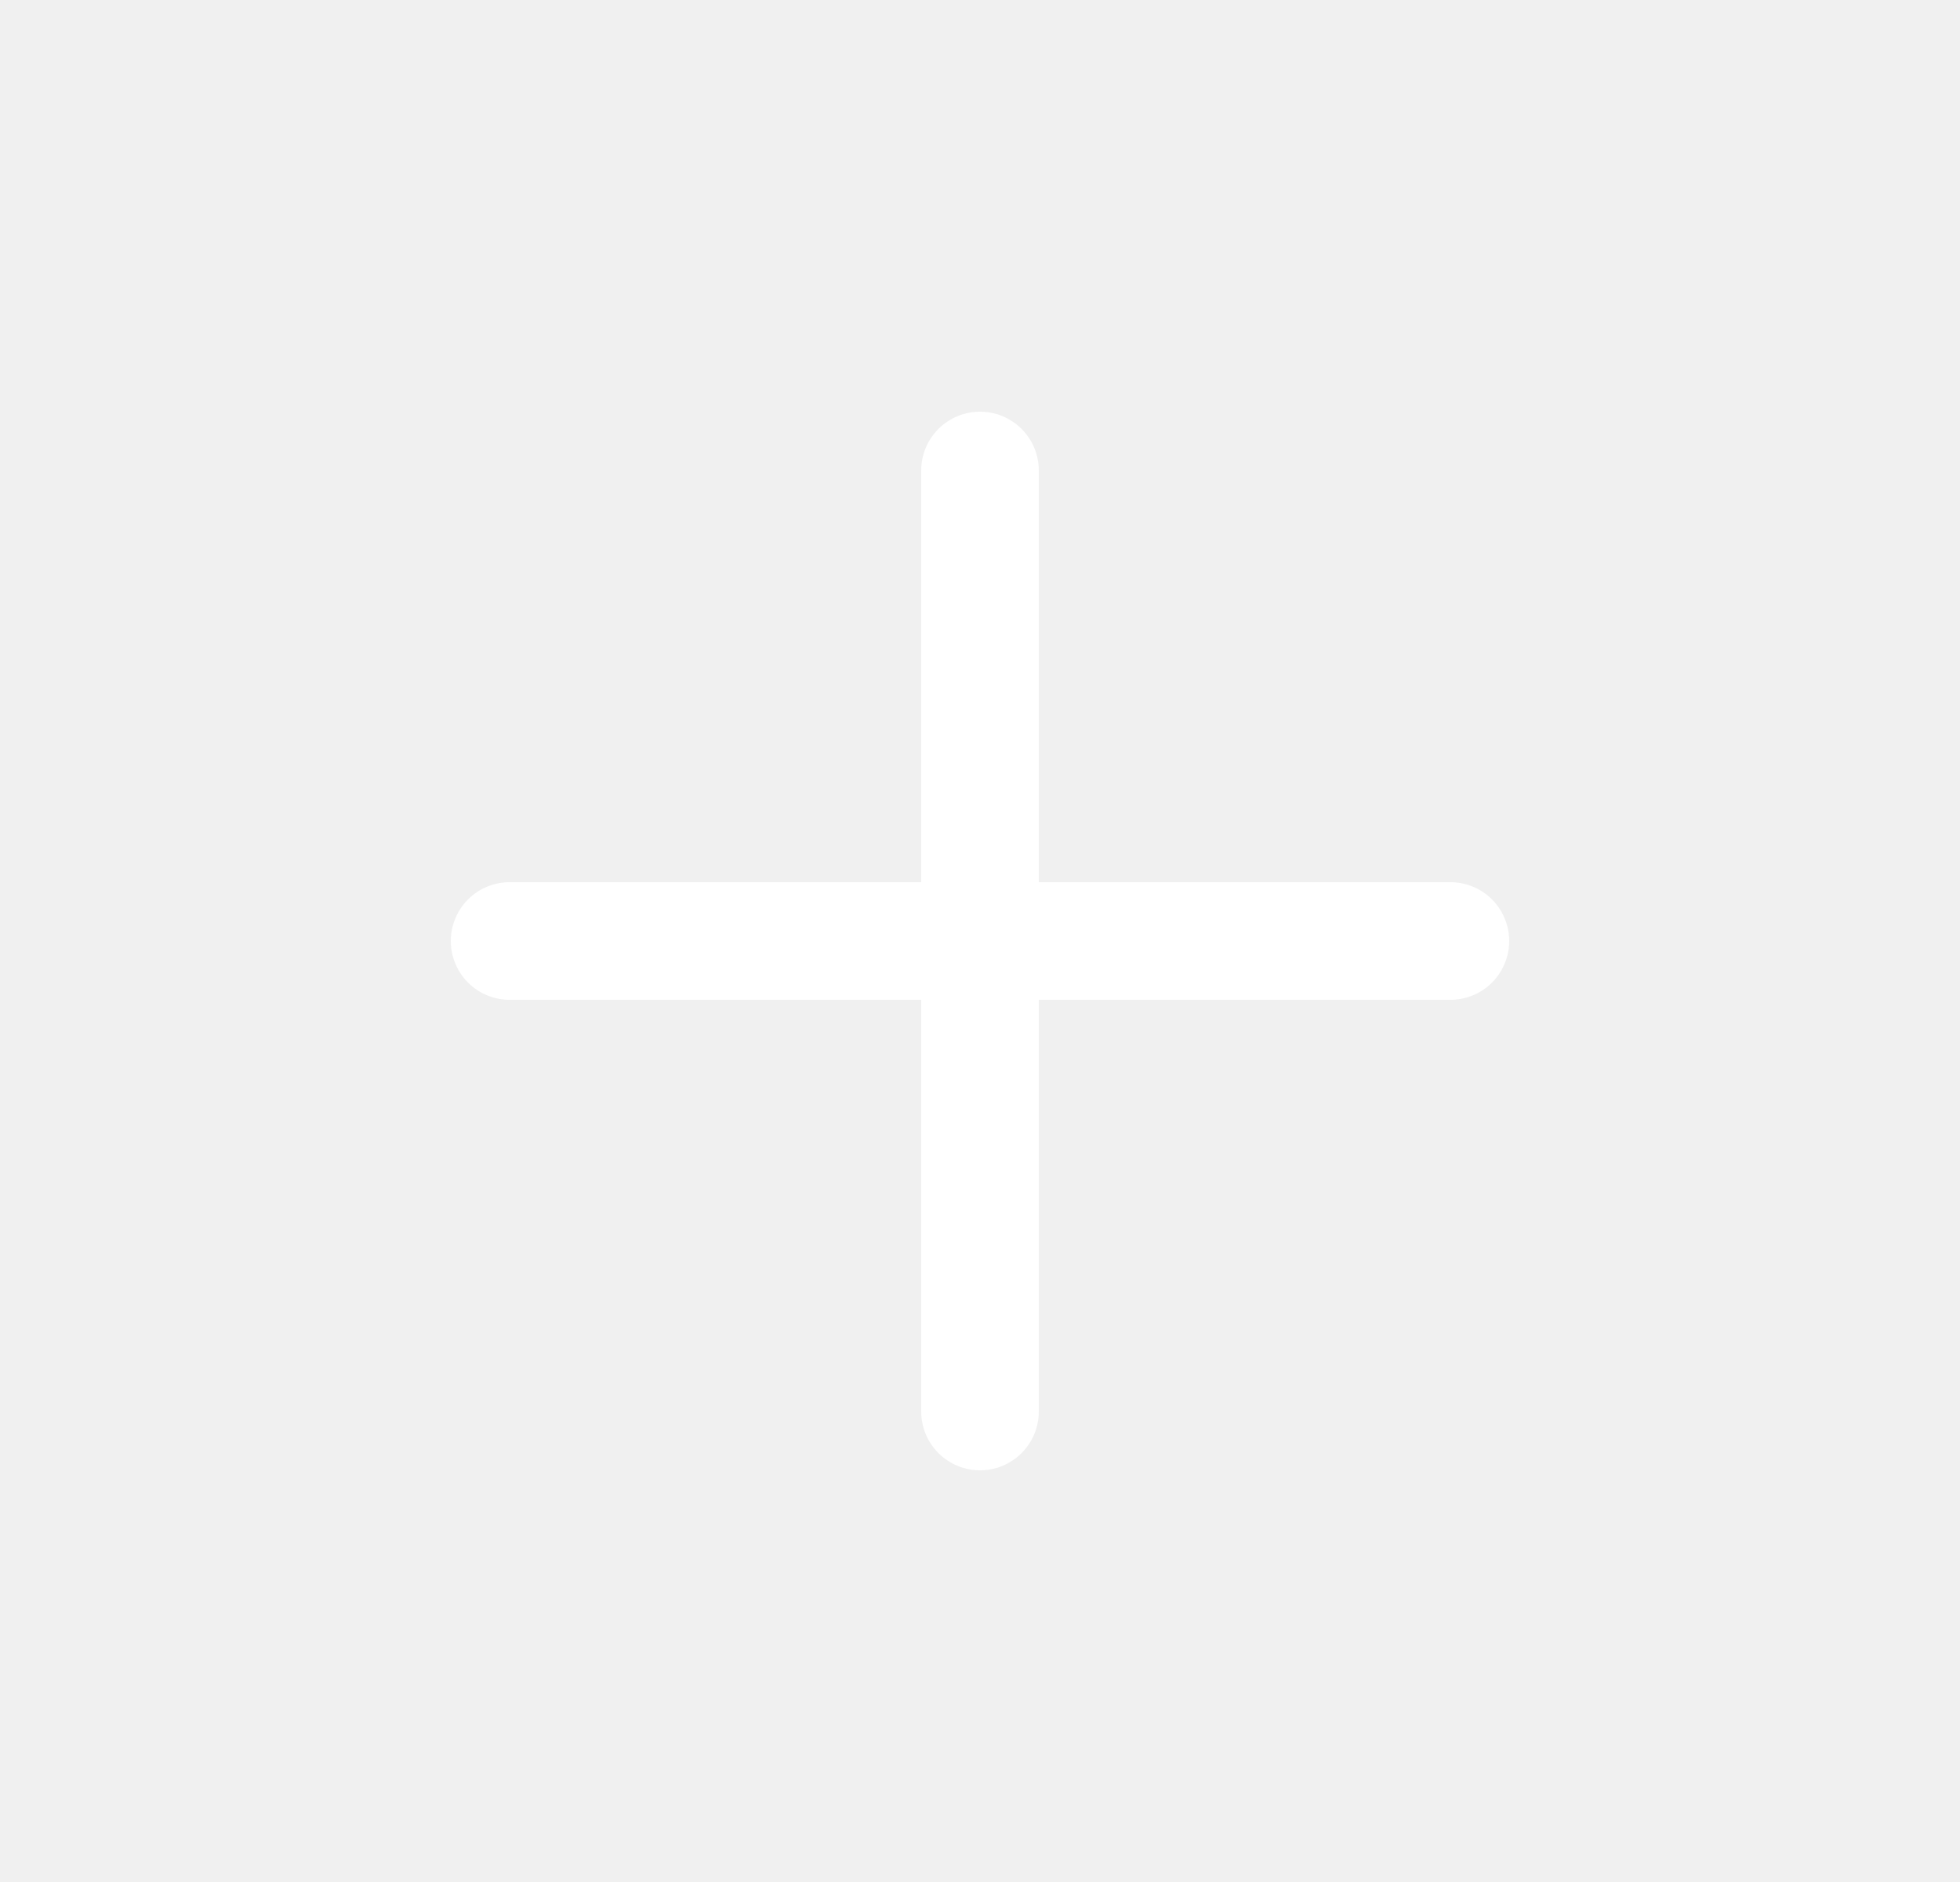
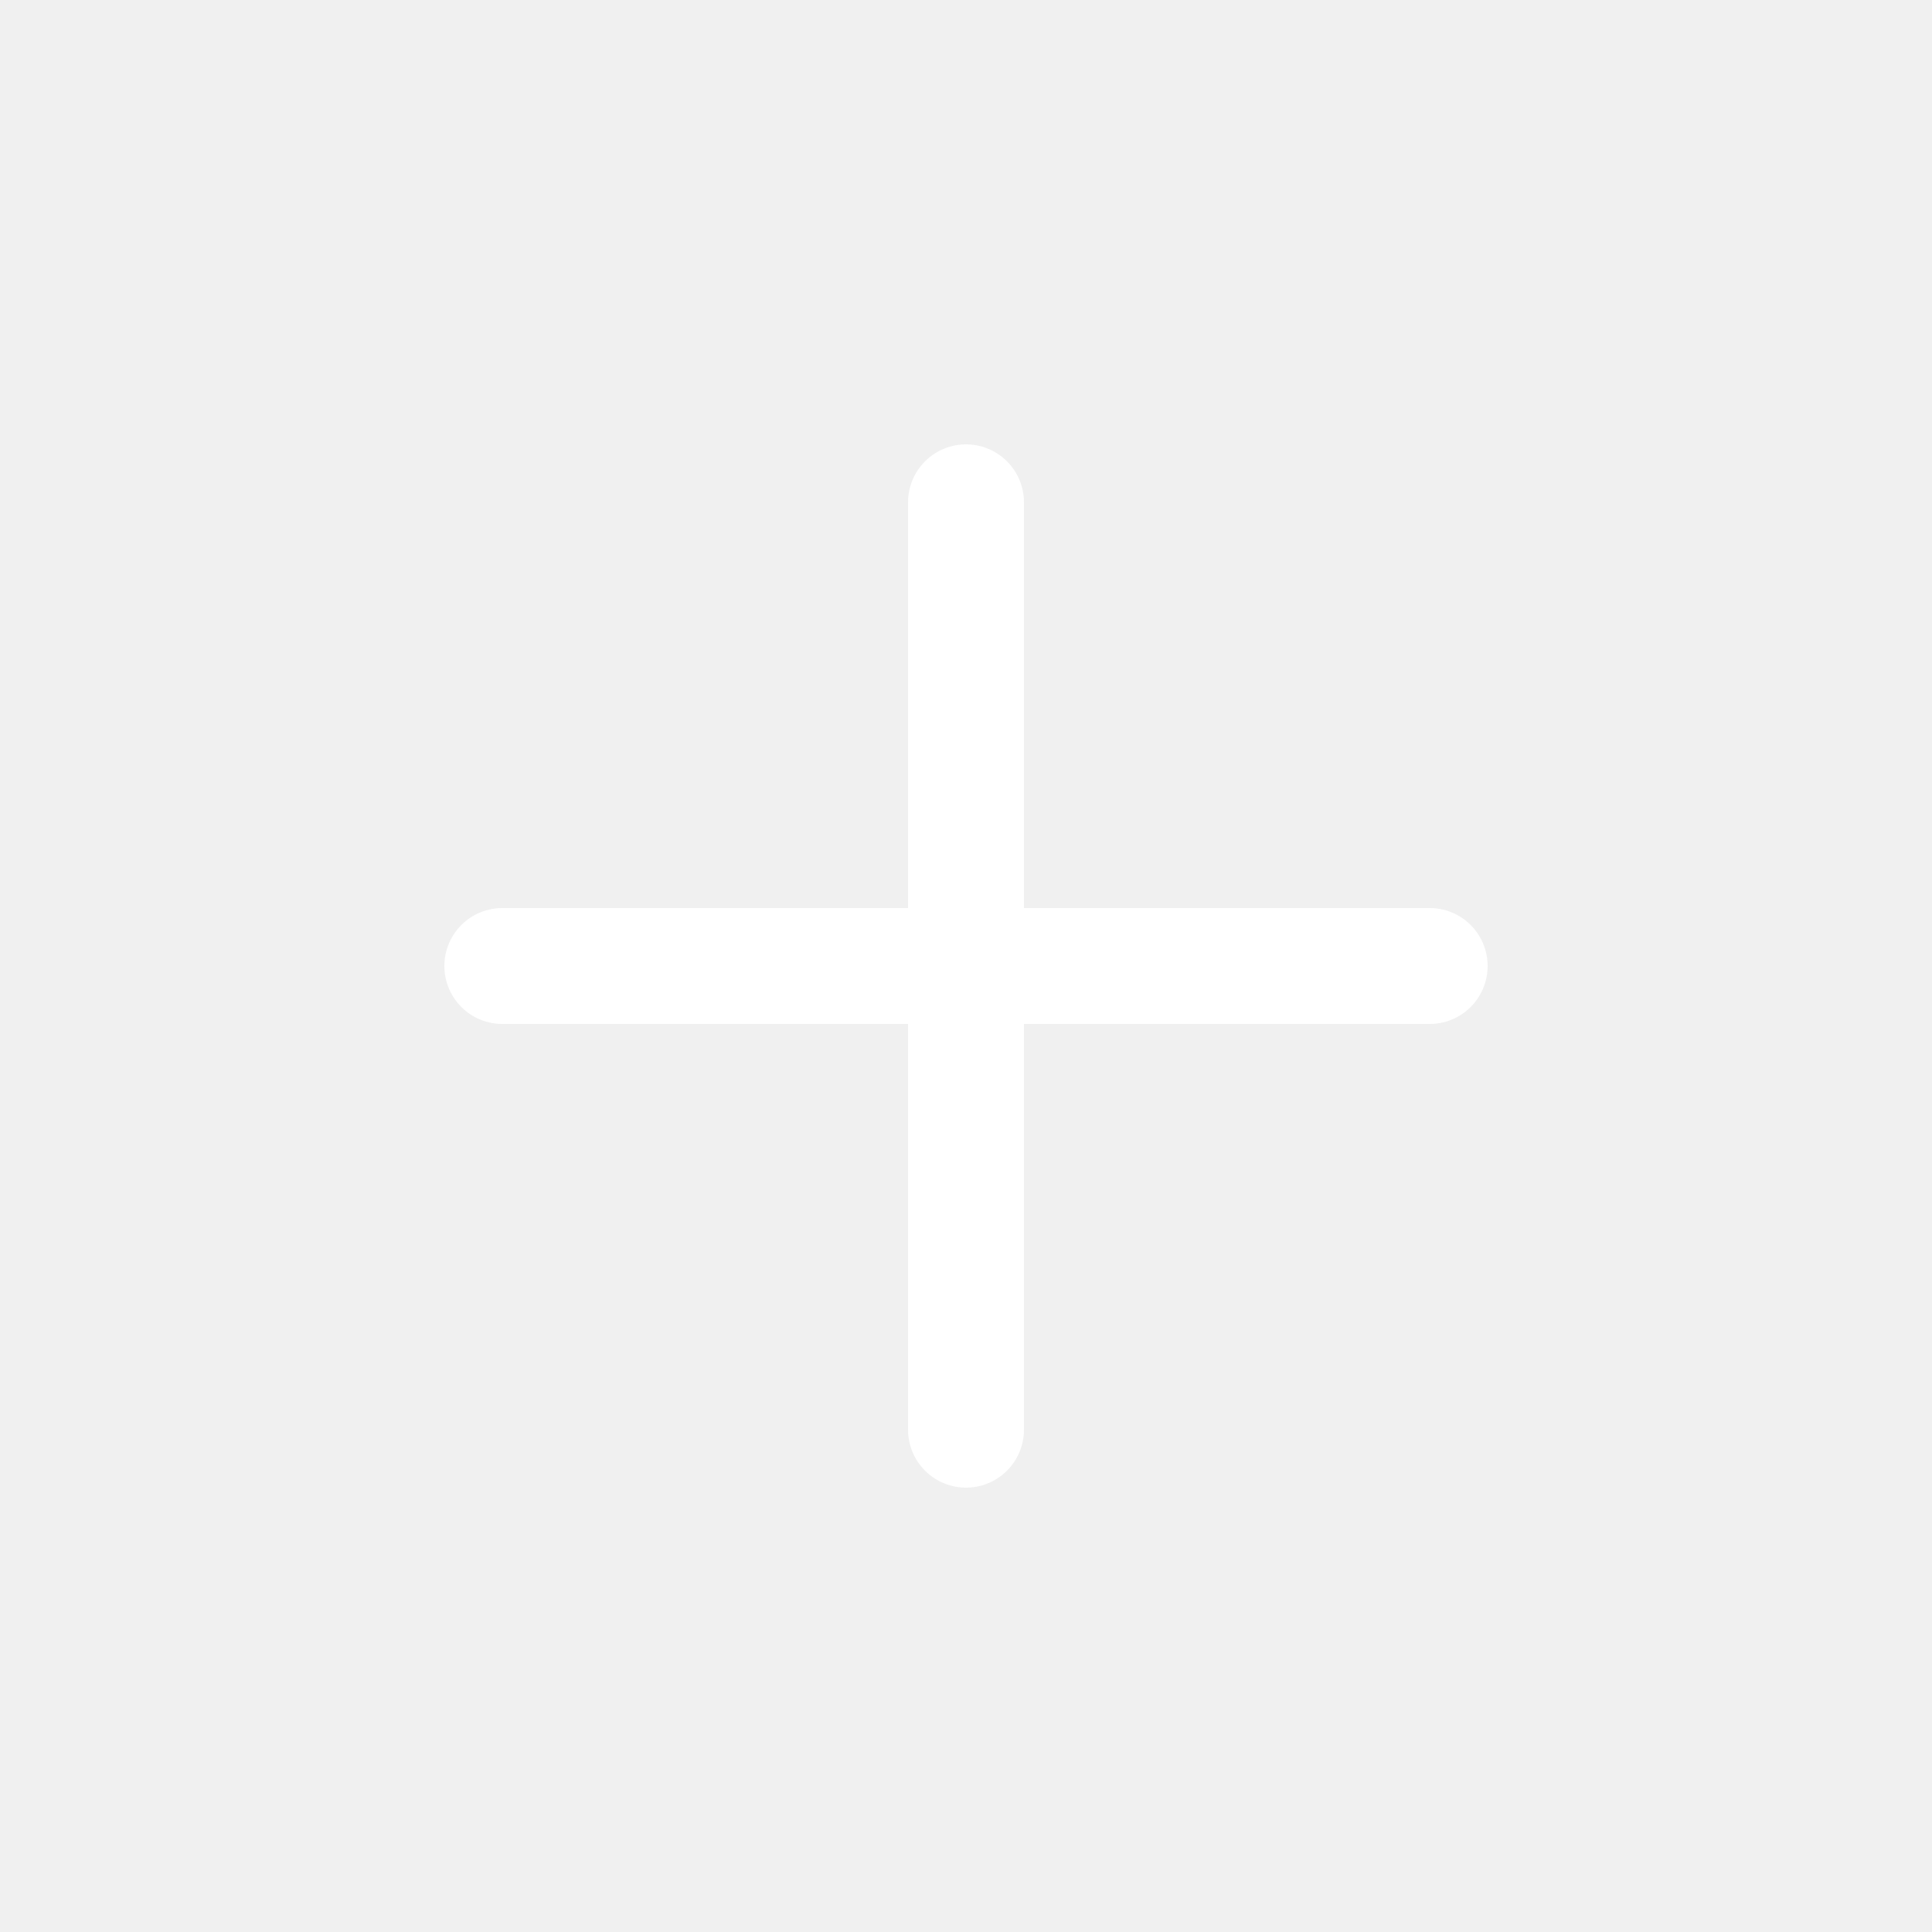
- <svg xmlns="http://www.w3.org/2000/svg" width="25" height="24" viewBox="0 0 25 24" fill="none">
+ <svg xmlns="http://www.w3.org/2000/svg" width="20" height="20" viewBox="0 0 25 24" fill="none">
  <path d="M12.5 6V18M18.5 12L6.5 12" stroke="white" stroke-width="1.5" stroke-linecap="round" stroke-linejoin="round" />
</svg>
